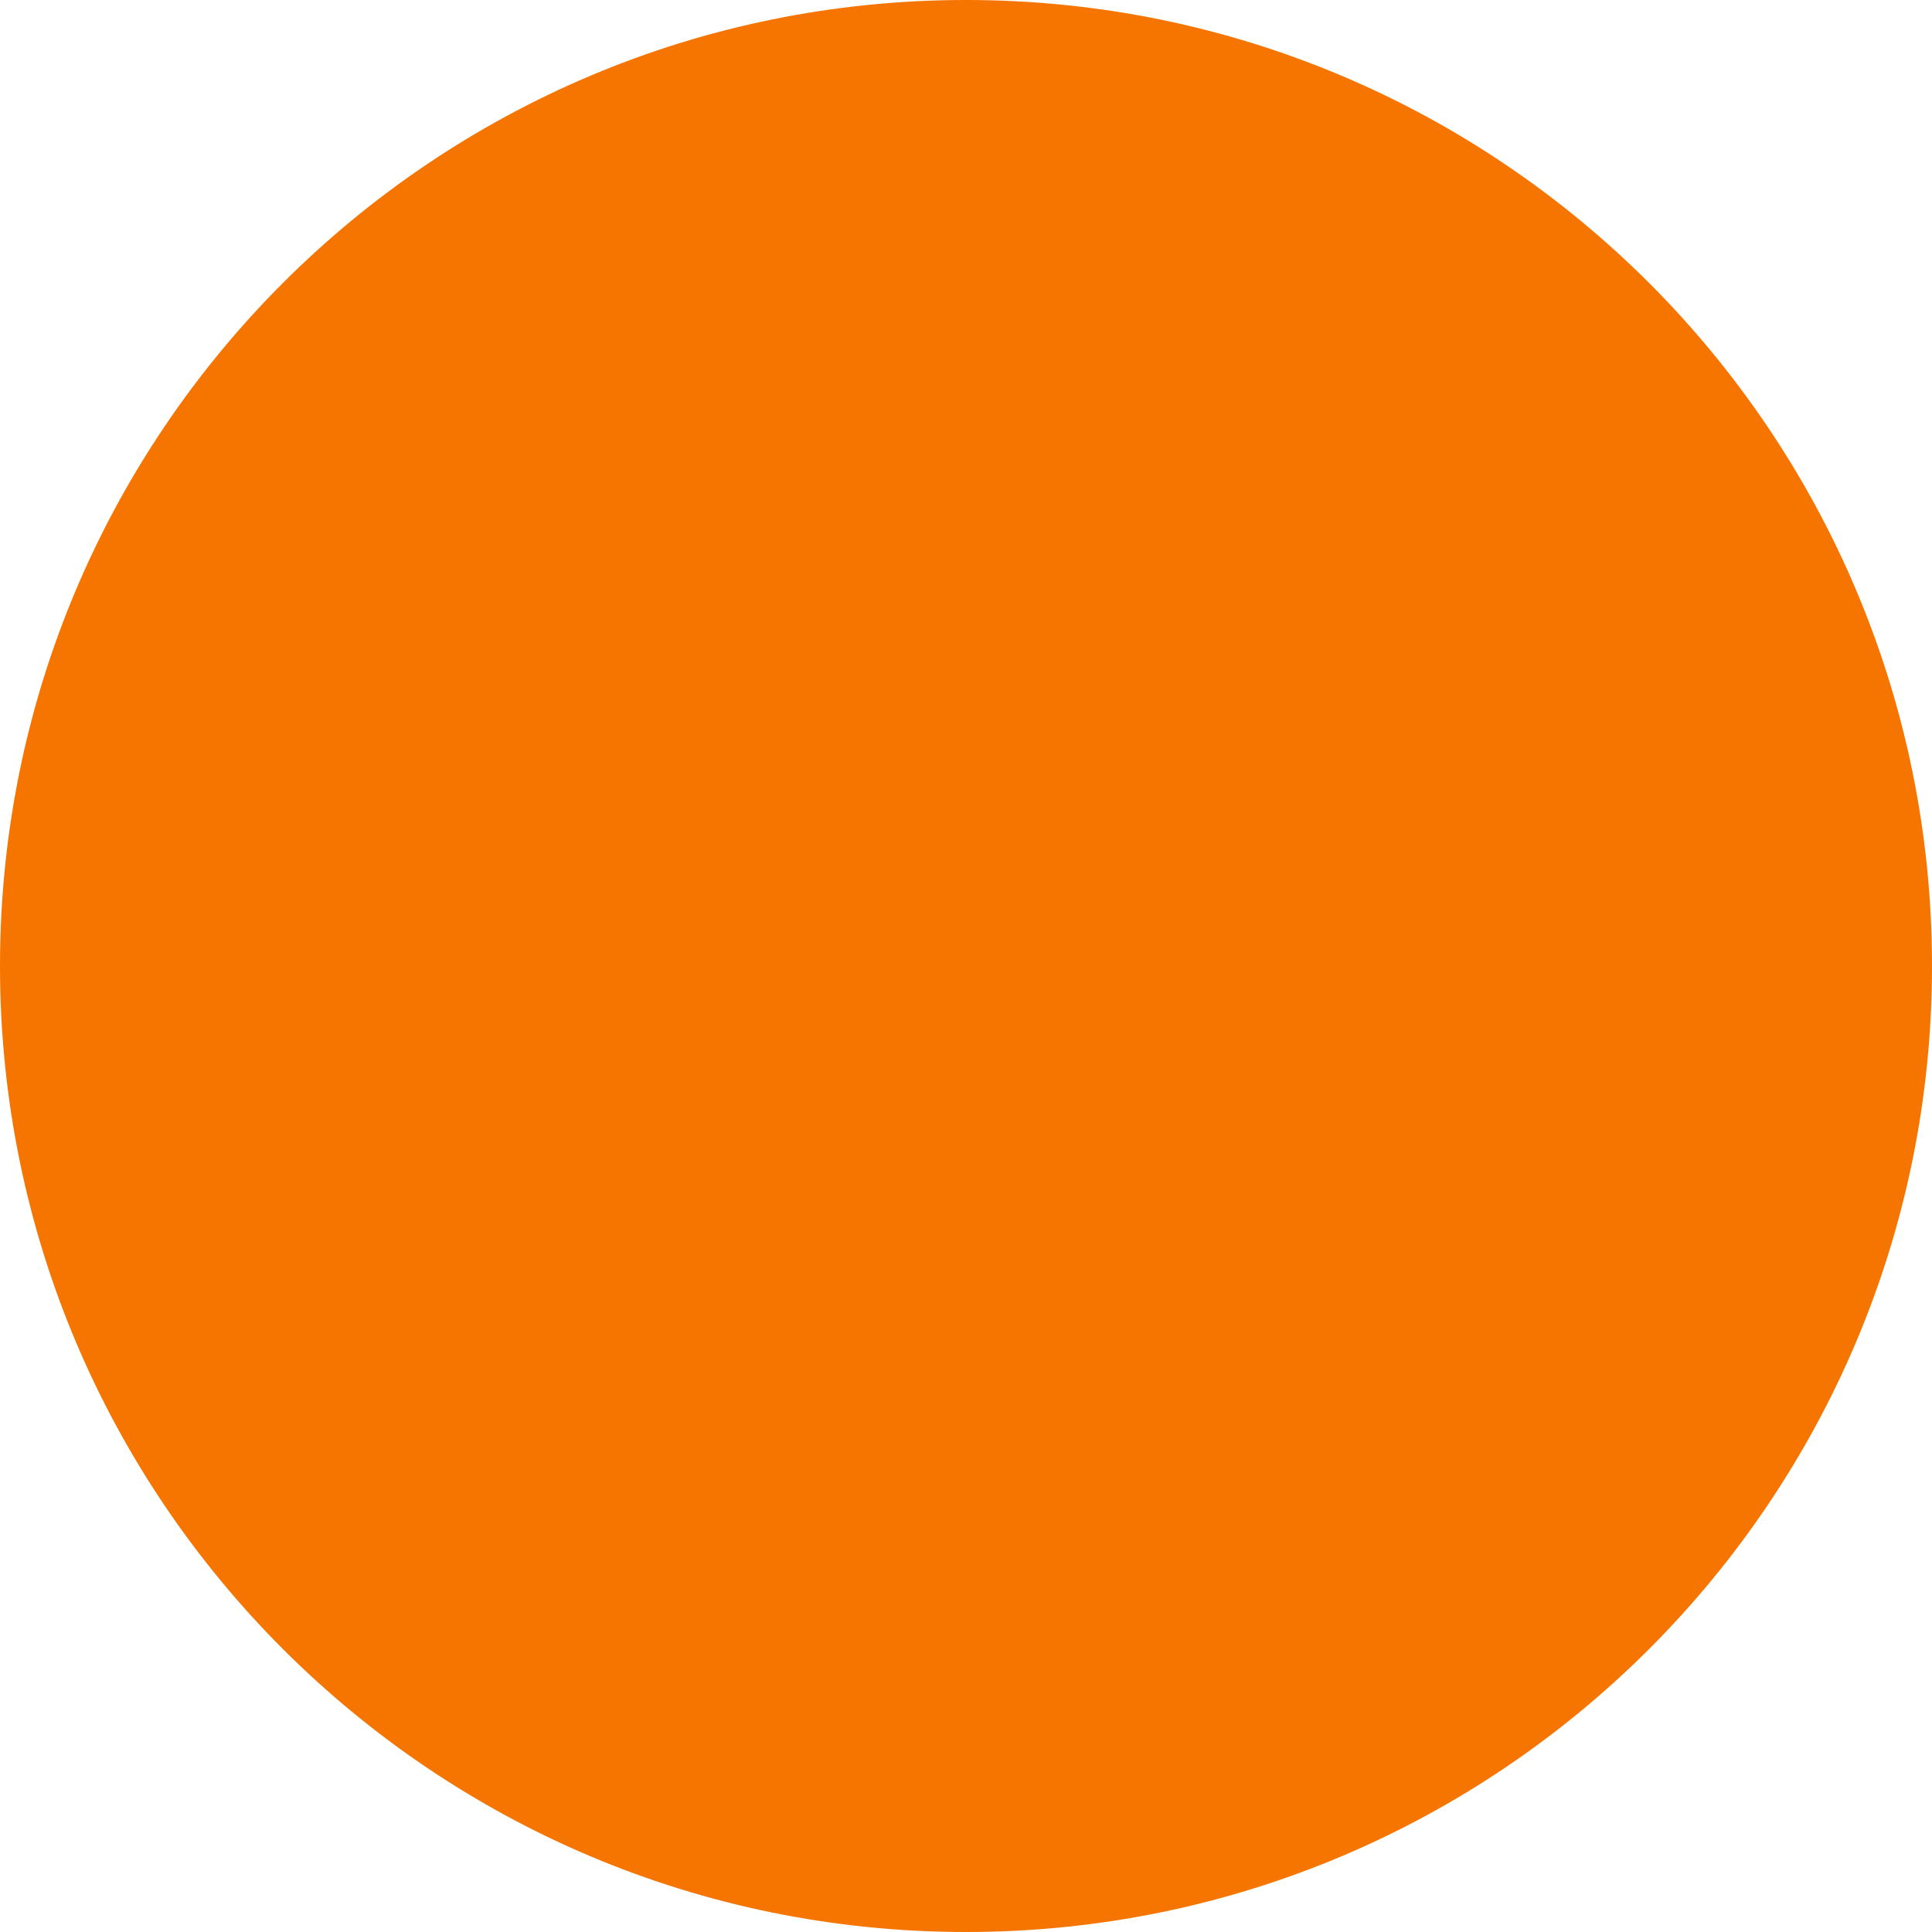
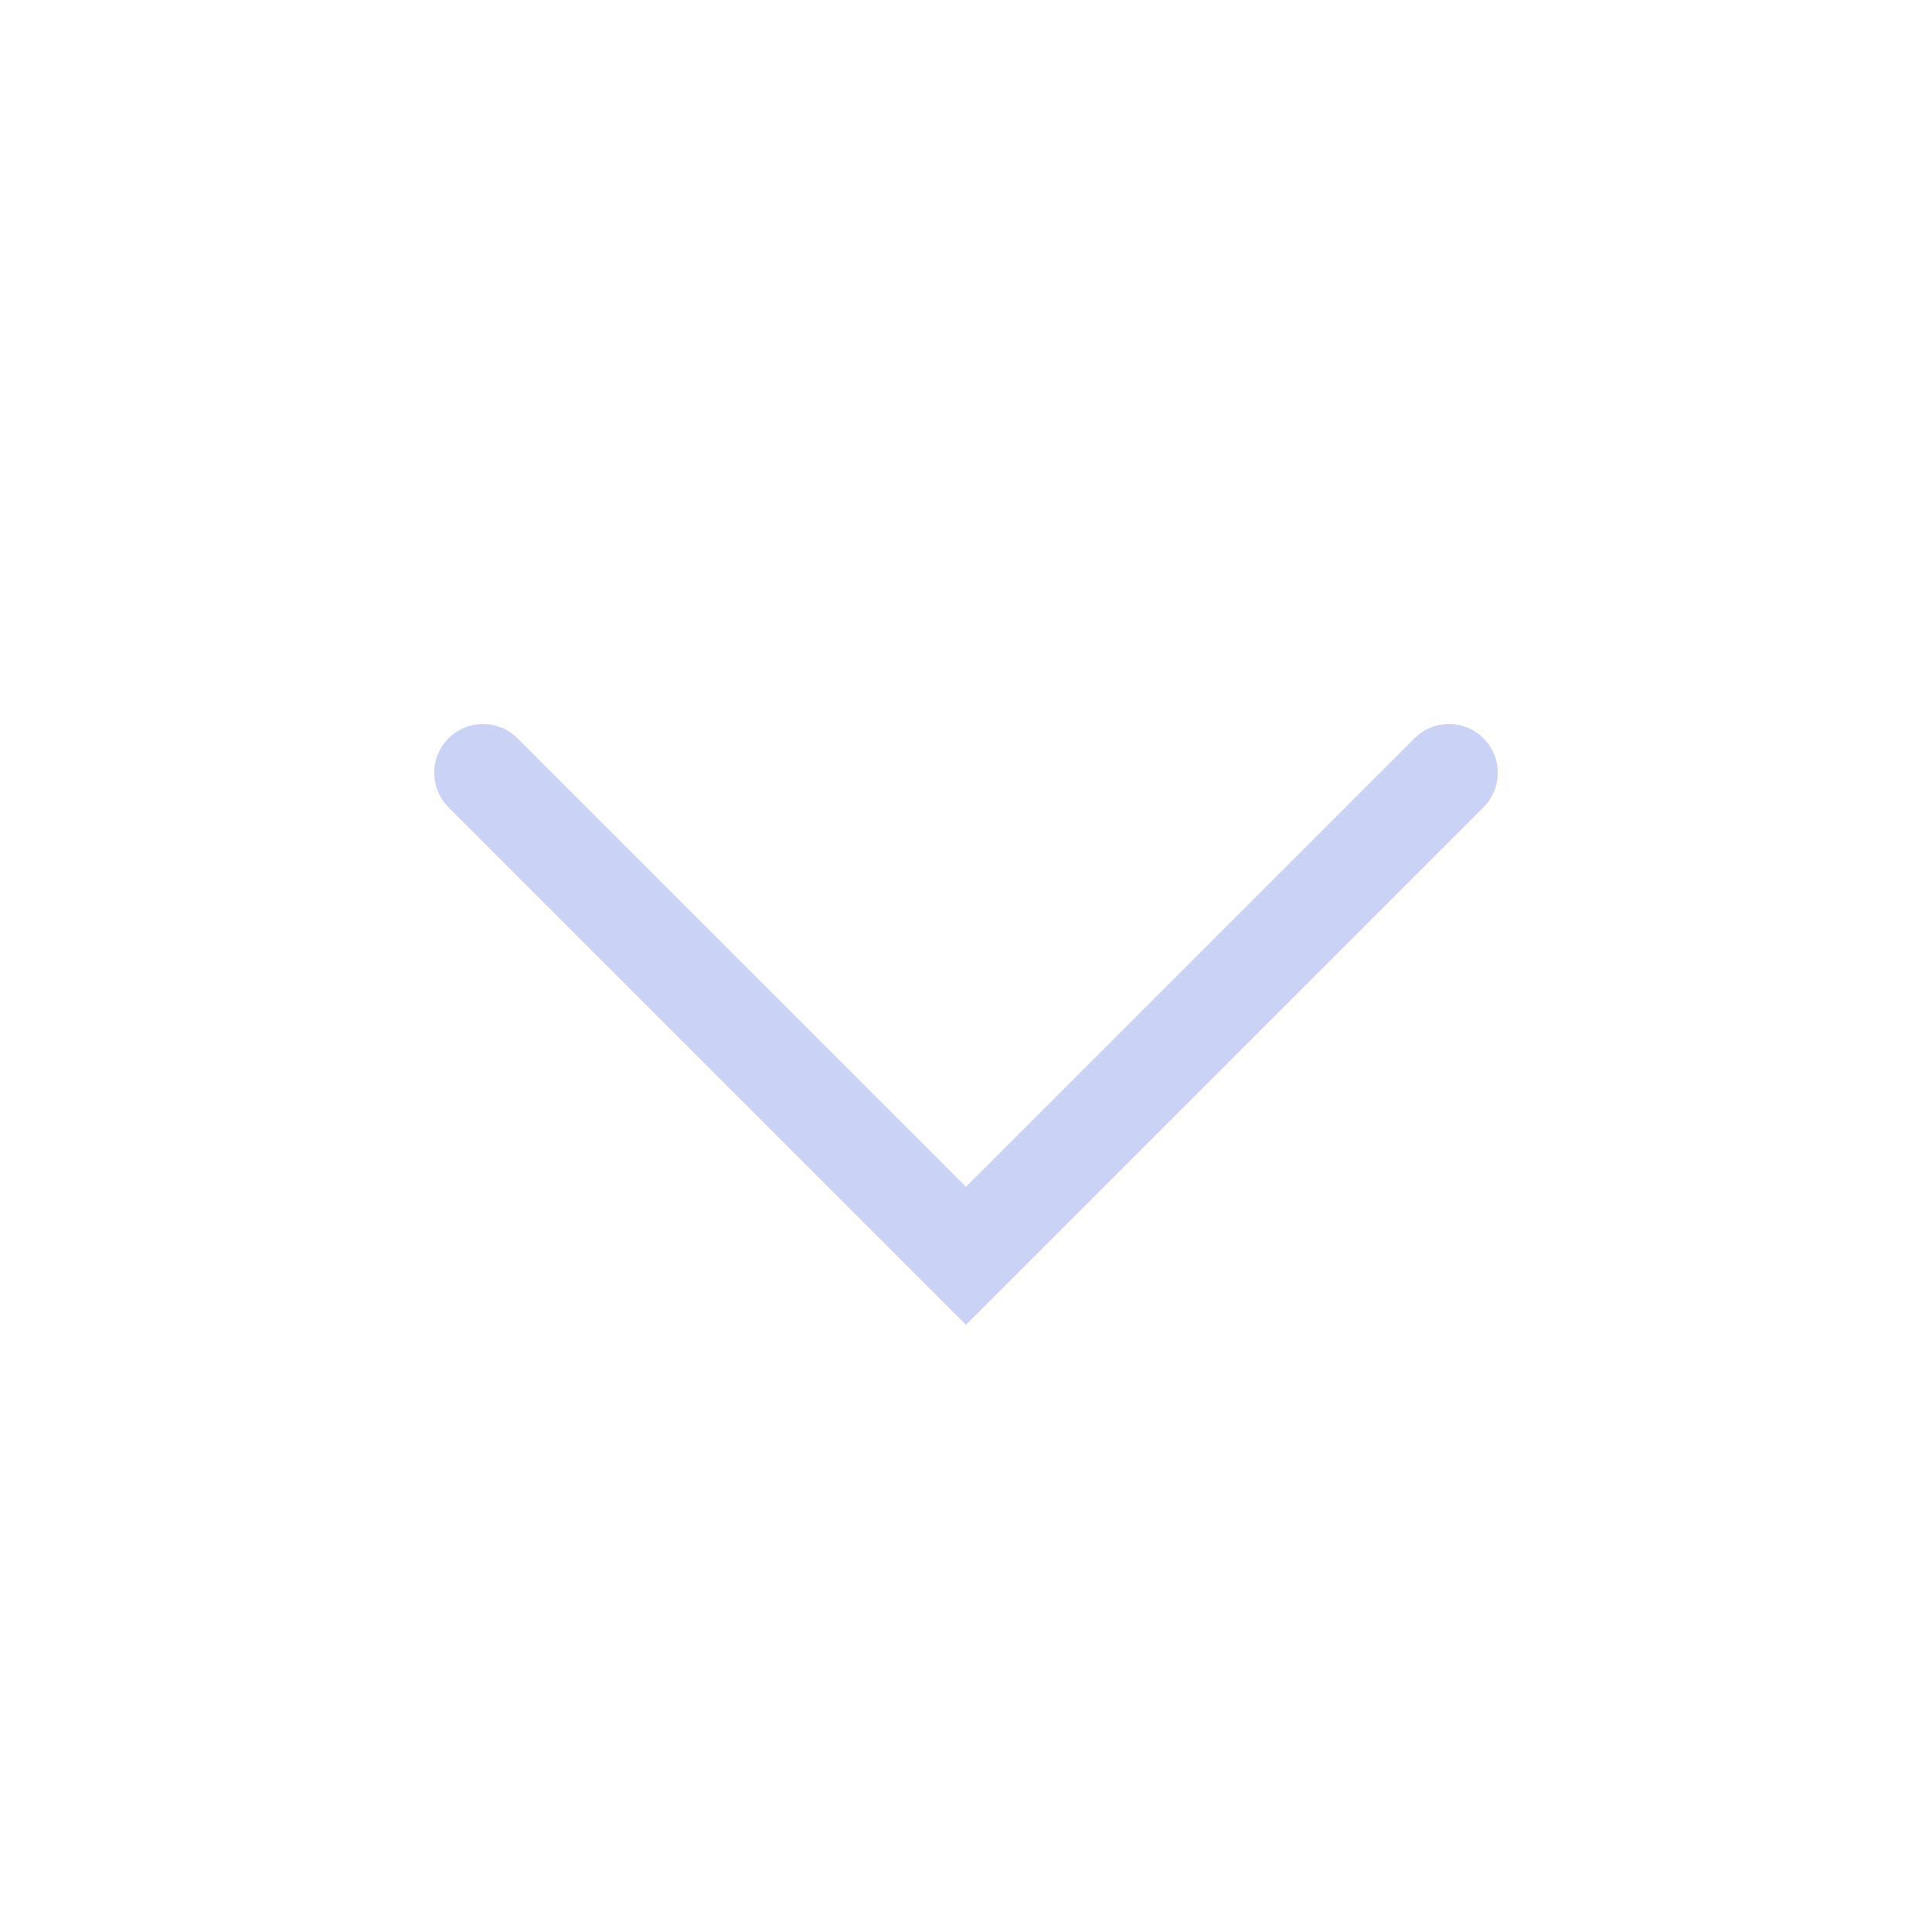
<svg xmlns="http://www.w3.org/2000/svg" viewBox="0 0 50 50" version="1.2" baseProfile="tiny">
  <defs>
</defs>
  <g fill="none" stroke="black" stroke-width="1" fill-rule="evenodd" stroke-linecap="square" stroke-linejoin="bevel">
-     <g fill="#f67400" fill-opacity="1" stroke="none" transform="matrix(0.0552956,0,0,-0.0552956,-1.59555,49.1355)" font-family="Noto Sans" font-size="10" font-weight="400" font-style="normal">
-       <path vector-effect="none" fill-rule="nonzero" d="M480.97,-15.634 C730.666,-15.634 933.086,186.786 933.086,436.483 C933.086,686.177 730.666,888.597 480.97,888.597 C231.275,888.597 28.855,686.177 28.855,436.483 C28.855,186.786 231.275,-15.634 480.97,-15.634 " />
+     <g fill="none" stroke="#cad3f5" stroke-opacity="1" stroke-width="1.01" stroke-linecap="round" stroke-linejoin="miter" stroke-miterlimit="2" transform="matrix(2.5,0,0,2.5,2.5,2.5)" font-family="Noto Sans" font-size="10" font-weight="400" font-style="normal">
+       <polyline fill="none" vector-effect="none" points="4,7 9,12 14,7 " />
    </g>
    <g fill="none" stroke="#000000" stroke-opacity="1" stroke-width="1" stroke-linecap="square" stroke-linejoin="bevel" transform="matrix(1,0,0,1,0,0)" font-family="Noto Sans" font-size="10" font-weight="400" font-style="normal">
</g>
  </g>
</svg>
